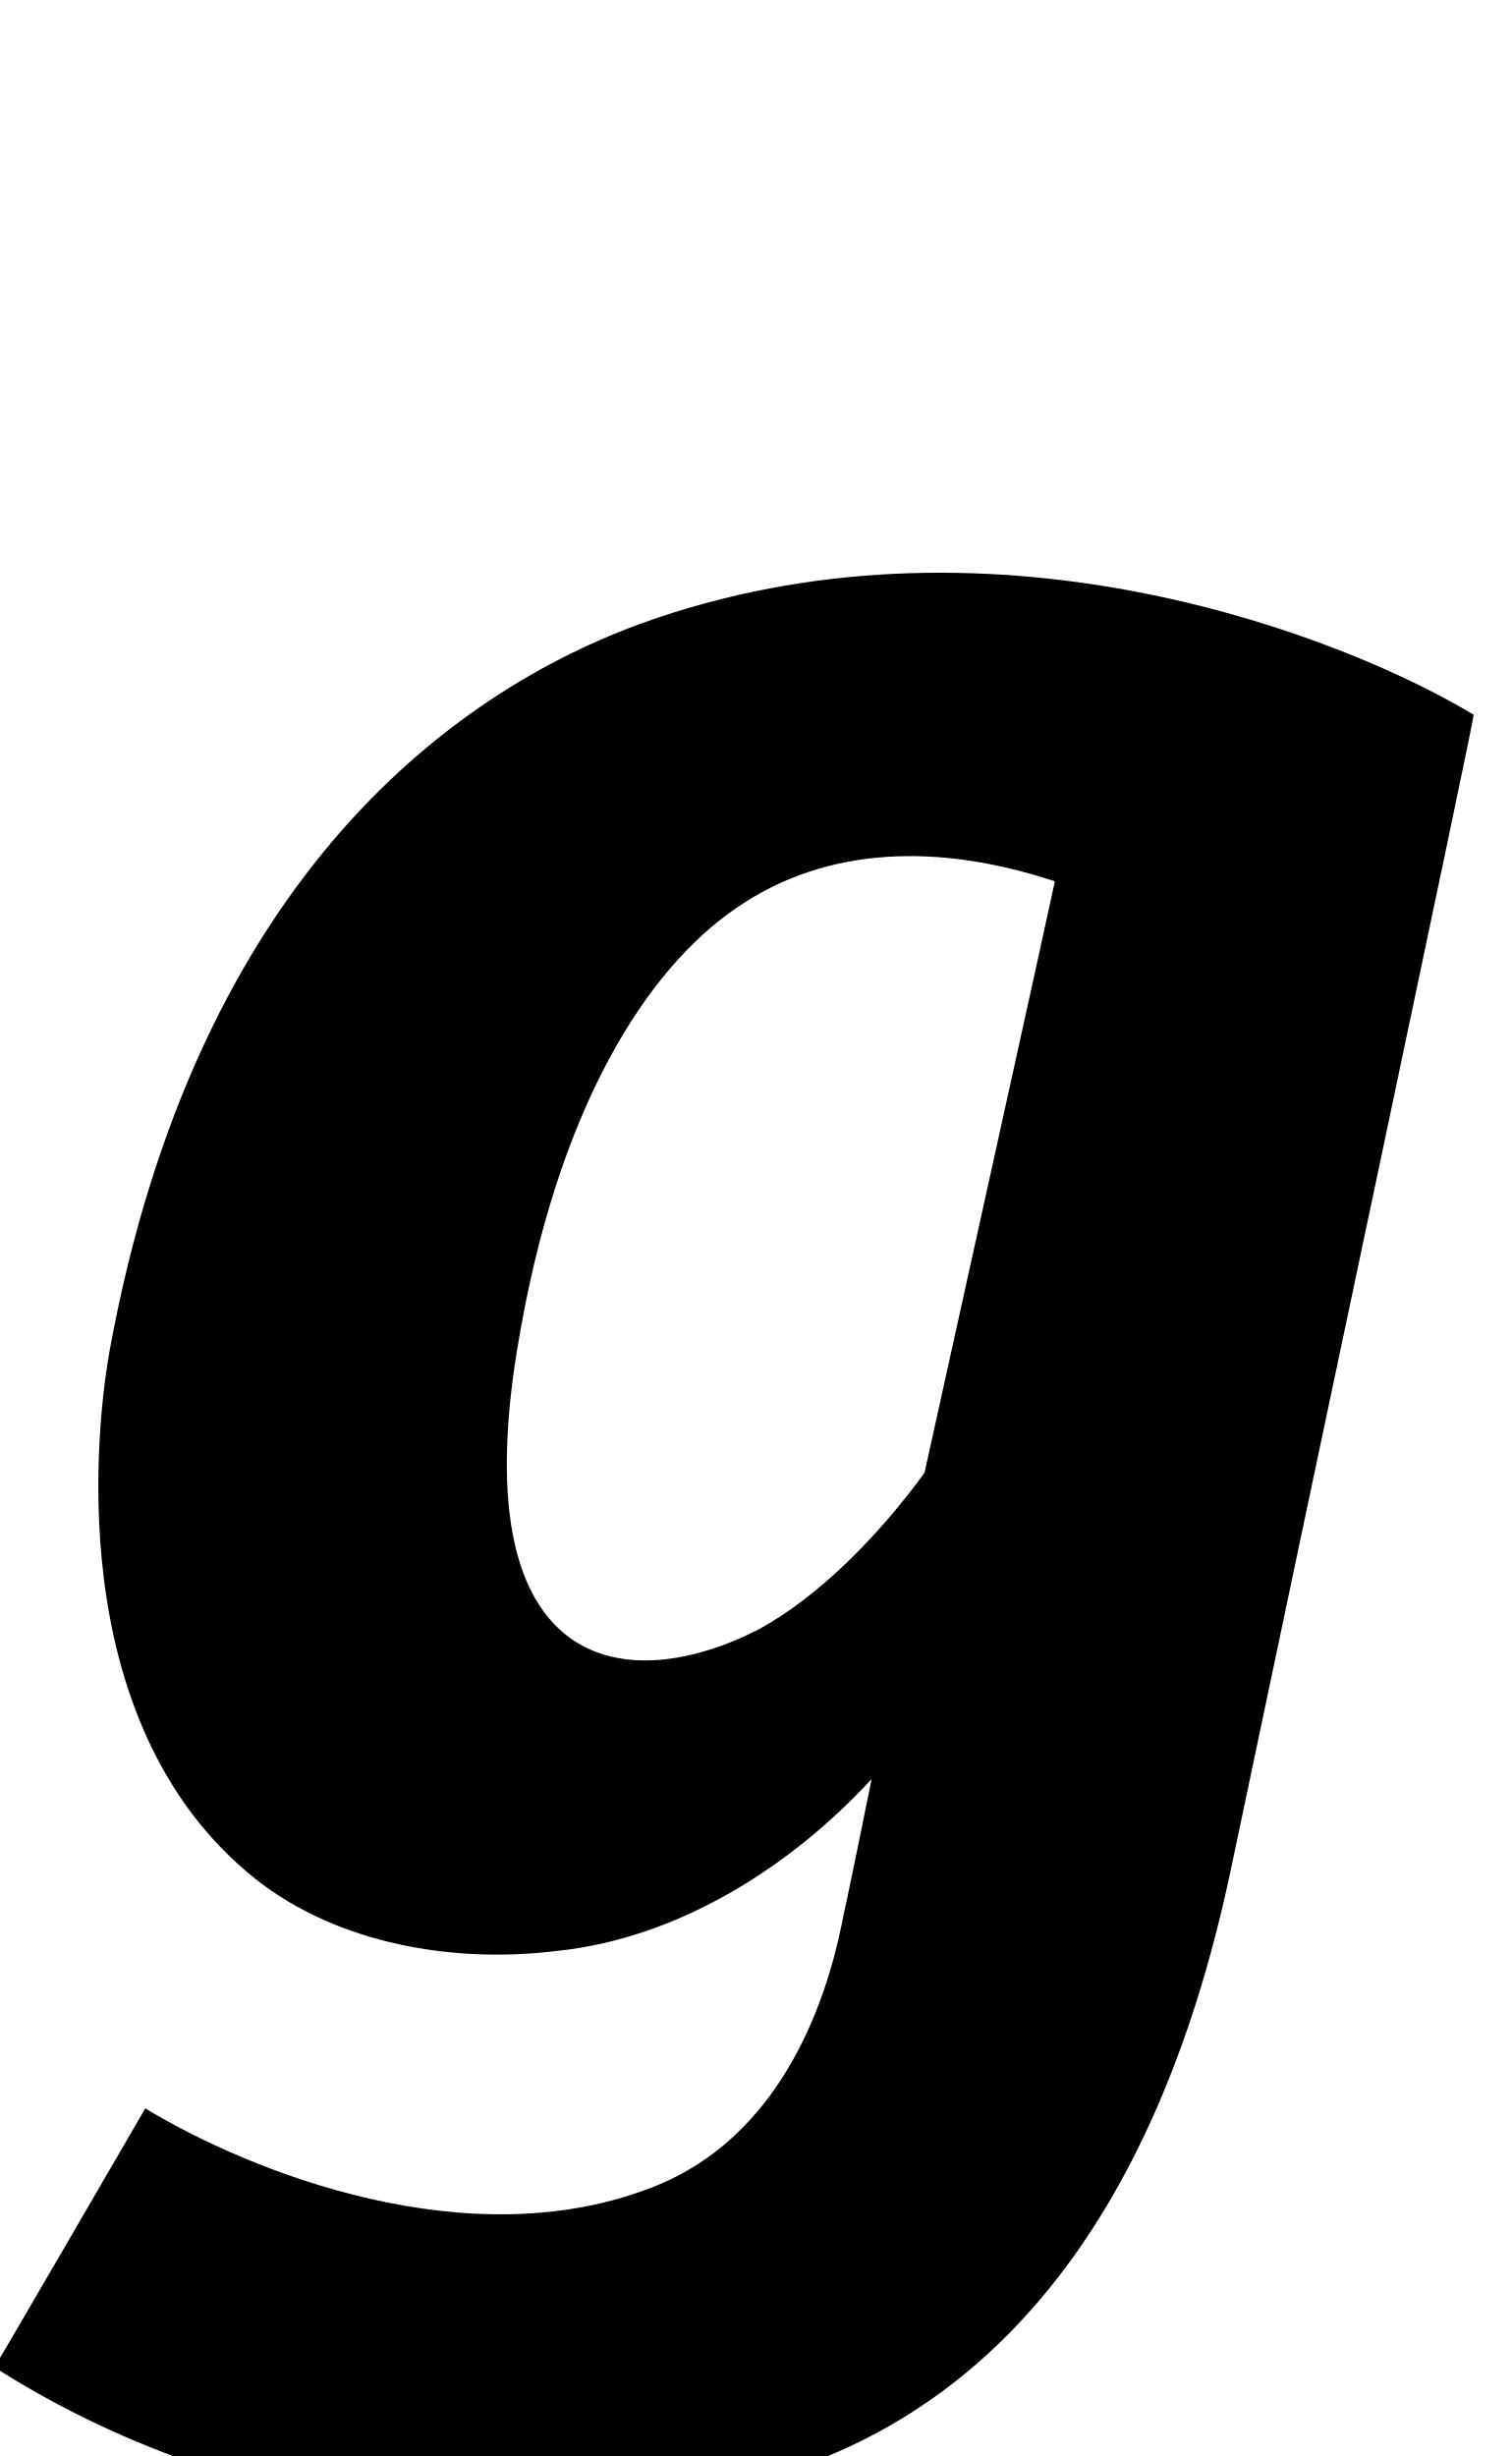
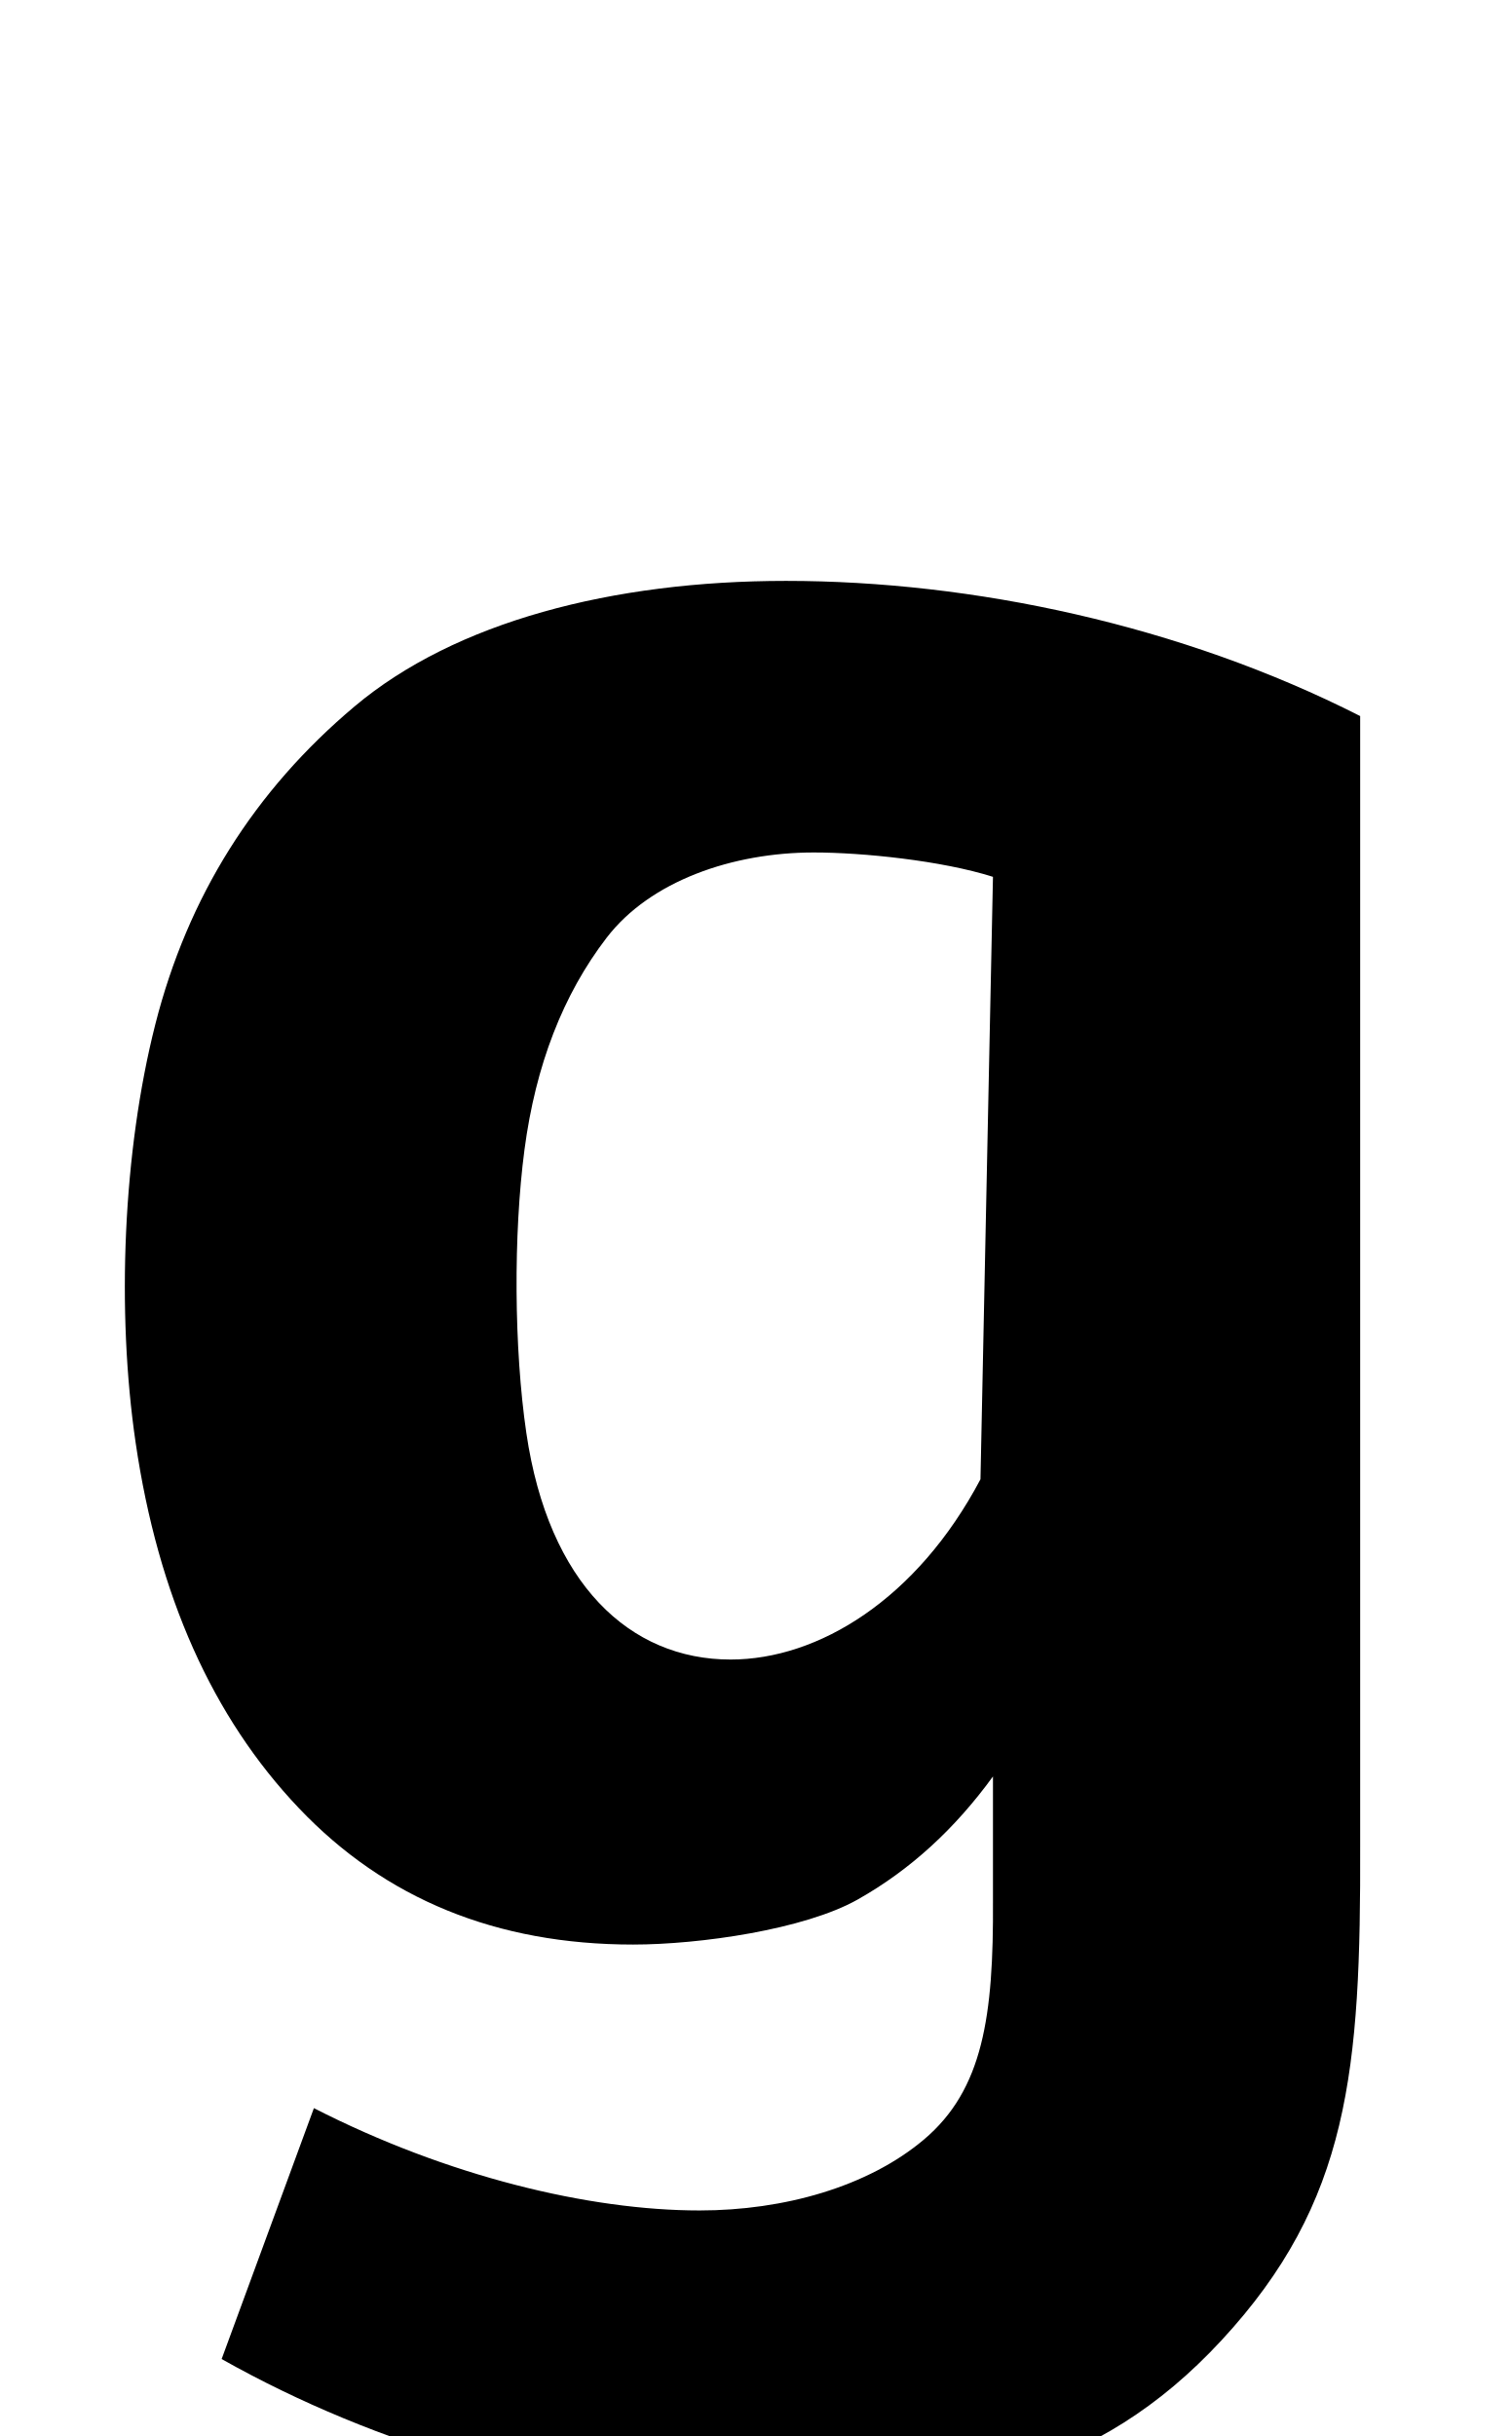
- <svg xmlns="http://www.w3.org/2000/svg" viewBox="0 0 1200 1950">
-   <path d="M 584.09,721.27            C 656.92,670.77 746.70,669.76 837.50,699.75              837.75,700.00 734.00,1169.38 734.00,1169.38              696.33,1221.00 649.44,1267.80 603.00,1293.33              497.00,1348.00 369.00,1329.00 410.33,1073.00              442.00,877.00 515.33,768.33 584.09,721.27 Z            M 1170.00,567.50            C 1067.13,505.43 794.33,398.67 522.00,490.50              363.00,544.00 156.00,695.00 87.00,1072.50              78.00,1123.00 45.50,1366.50 203.00,1492.00              269.00,1544.00 361.00,1559.00 442.00,1549.00              539.50,1539.00 629.00,1481.00 692.00,1412.50              692.00,1413.00 670.50,1518.50 670.00,1519.00              661.00,1567.33 631.00,1690.00 522.00,1735.00              374.00,1795.50 197.33,1723.67 115.33,1674.00              115.00,1674.50 -3.67,1879.33 -4.50,1879.50              170.22,1991.31 413.00,2038.00 631.00,1960.00              775.00,1910.67 915.00,1781.00 977.50,1483.00              1040.00,1185.00 1171.17,567.83 1170.00,567.50 Z" />
+ <svg xmlns="http://www.w3.org/2000/svg" version="1.1" viewBox="-10 0 1210 1950">
+   <path d="m 1079,573.2 v 903.45 c 0.522,180.7 -8.321,285.97 -111.176,396.925 -99.929,107.799 -213.687,129.875 -377.487,129.875 -63.7,0 -147.851,-10.4 -220.454,-31.2 -72.603,-20.8 -140.08,-48.75 -202.432,-83.85 l 73.87,-200.85 c 106.814,54.6 220.421,81.9 308.821,81.9 67.6,0 134.812,-18.983 179.57,-56.75 47.384,-39.983 55.836,-98.9 55.288,-191.2 v -99.45 c -30.294,41.6 -65.638,74.425 -108.258,98.475 -42.62,24.05 -126.58,36.075 -179.88,36.075 -109.2,0 -198.393,-36.4 -267.578,-109.2 C 160.099,1374.6 116.538,1277.1 98.603,1154.9 83.147,1049.6 88.405,921.925 114.377,819.875 140.348,717.825 193.548,633 273.976,565.4 354.404,497.8 480.168,465 619.268,465 768.768,465 935.715,500.4 1079,573.2 Z M 475.691,750.65 c -34.922,45.5 -56.847,102.05 -65.775,169.65 -8.928,67.6 -8.431,159.2 1.491,226.8 17.745,120.9 82.918,181.35 163.518,181.35 70.2,0 149.194,-48.1 200.075,-144.3 L 785,701.9 c -40.908,-13 -104.426,-19.5 -143.426,-19.5 -65,0 -130.961,22.75 -165.882,68.25 z" />
</svg>
